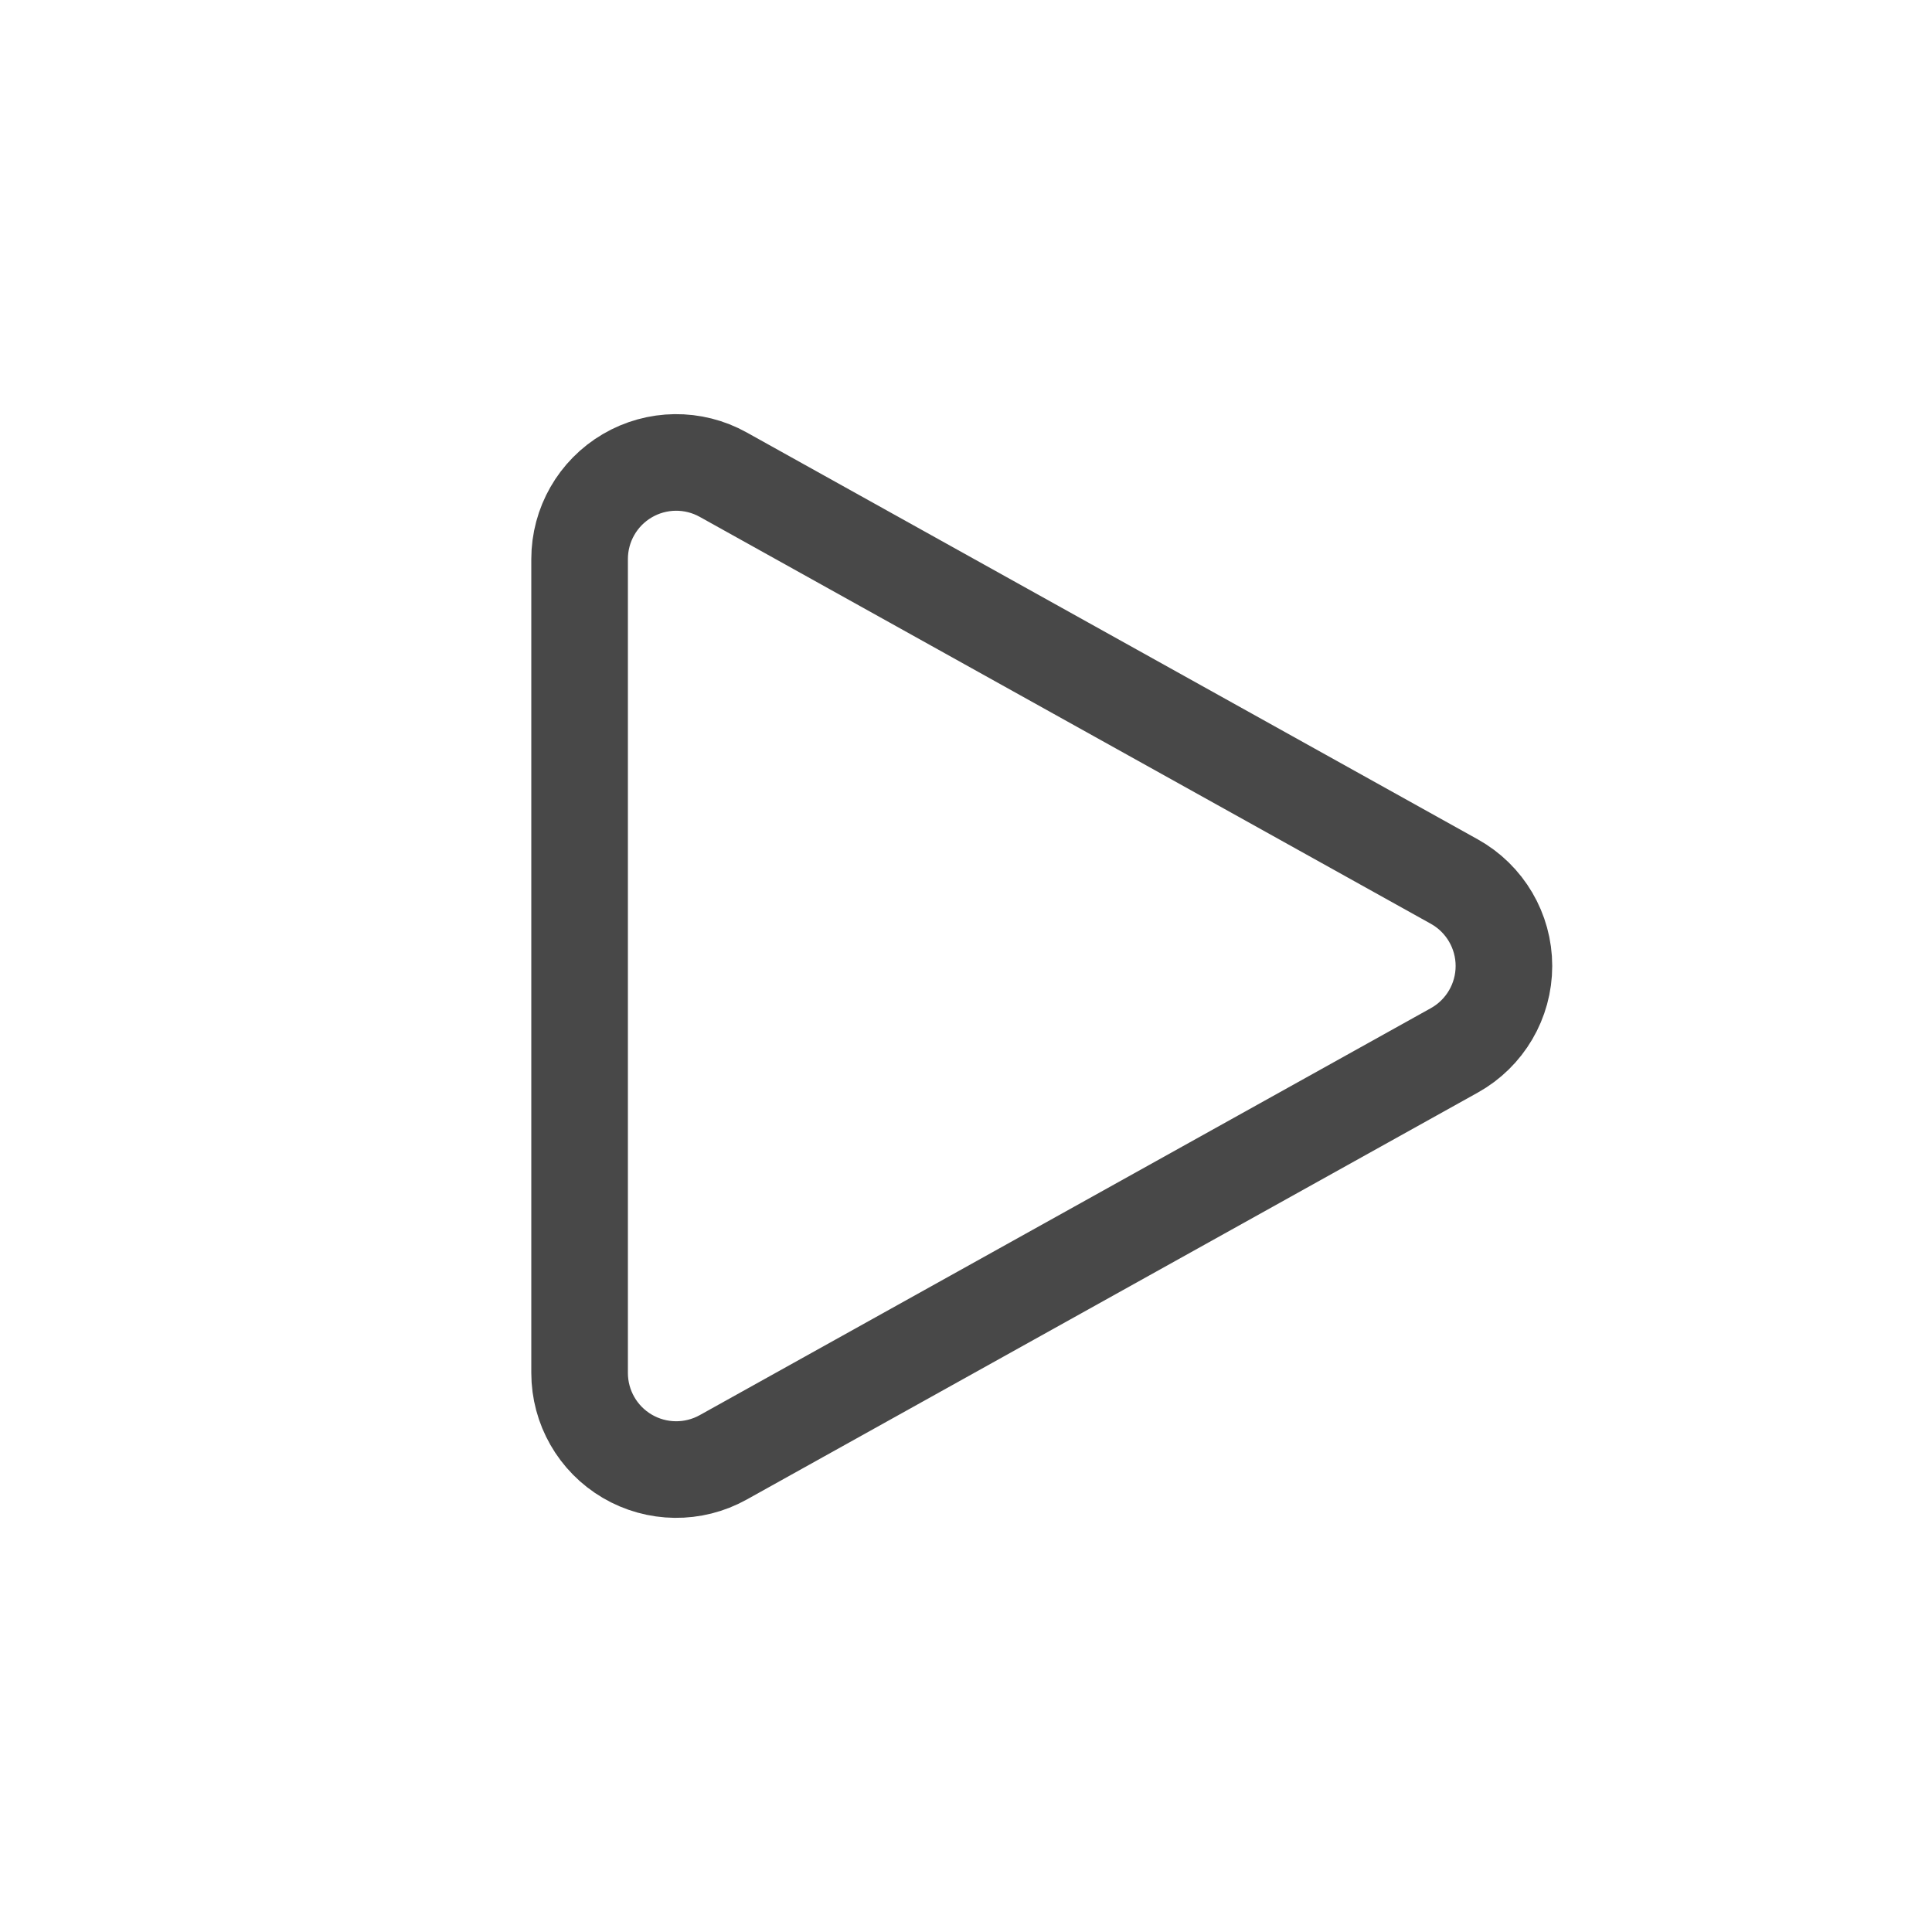
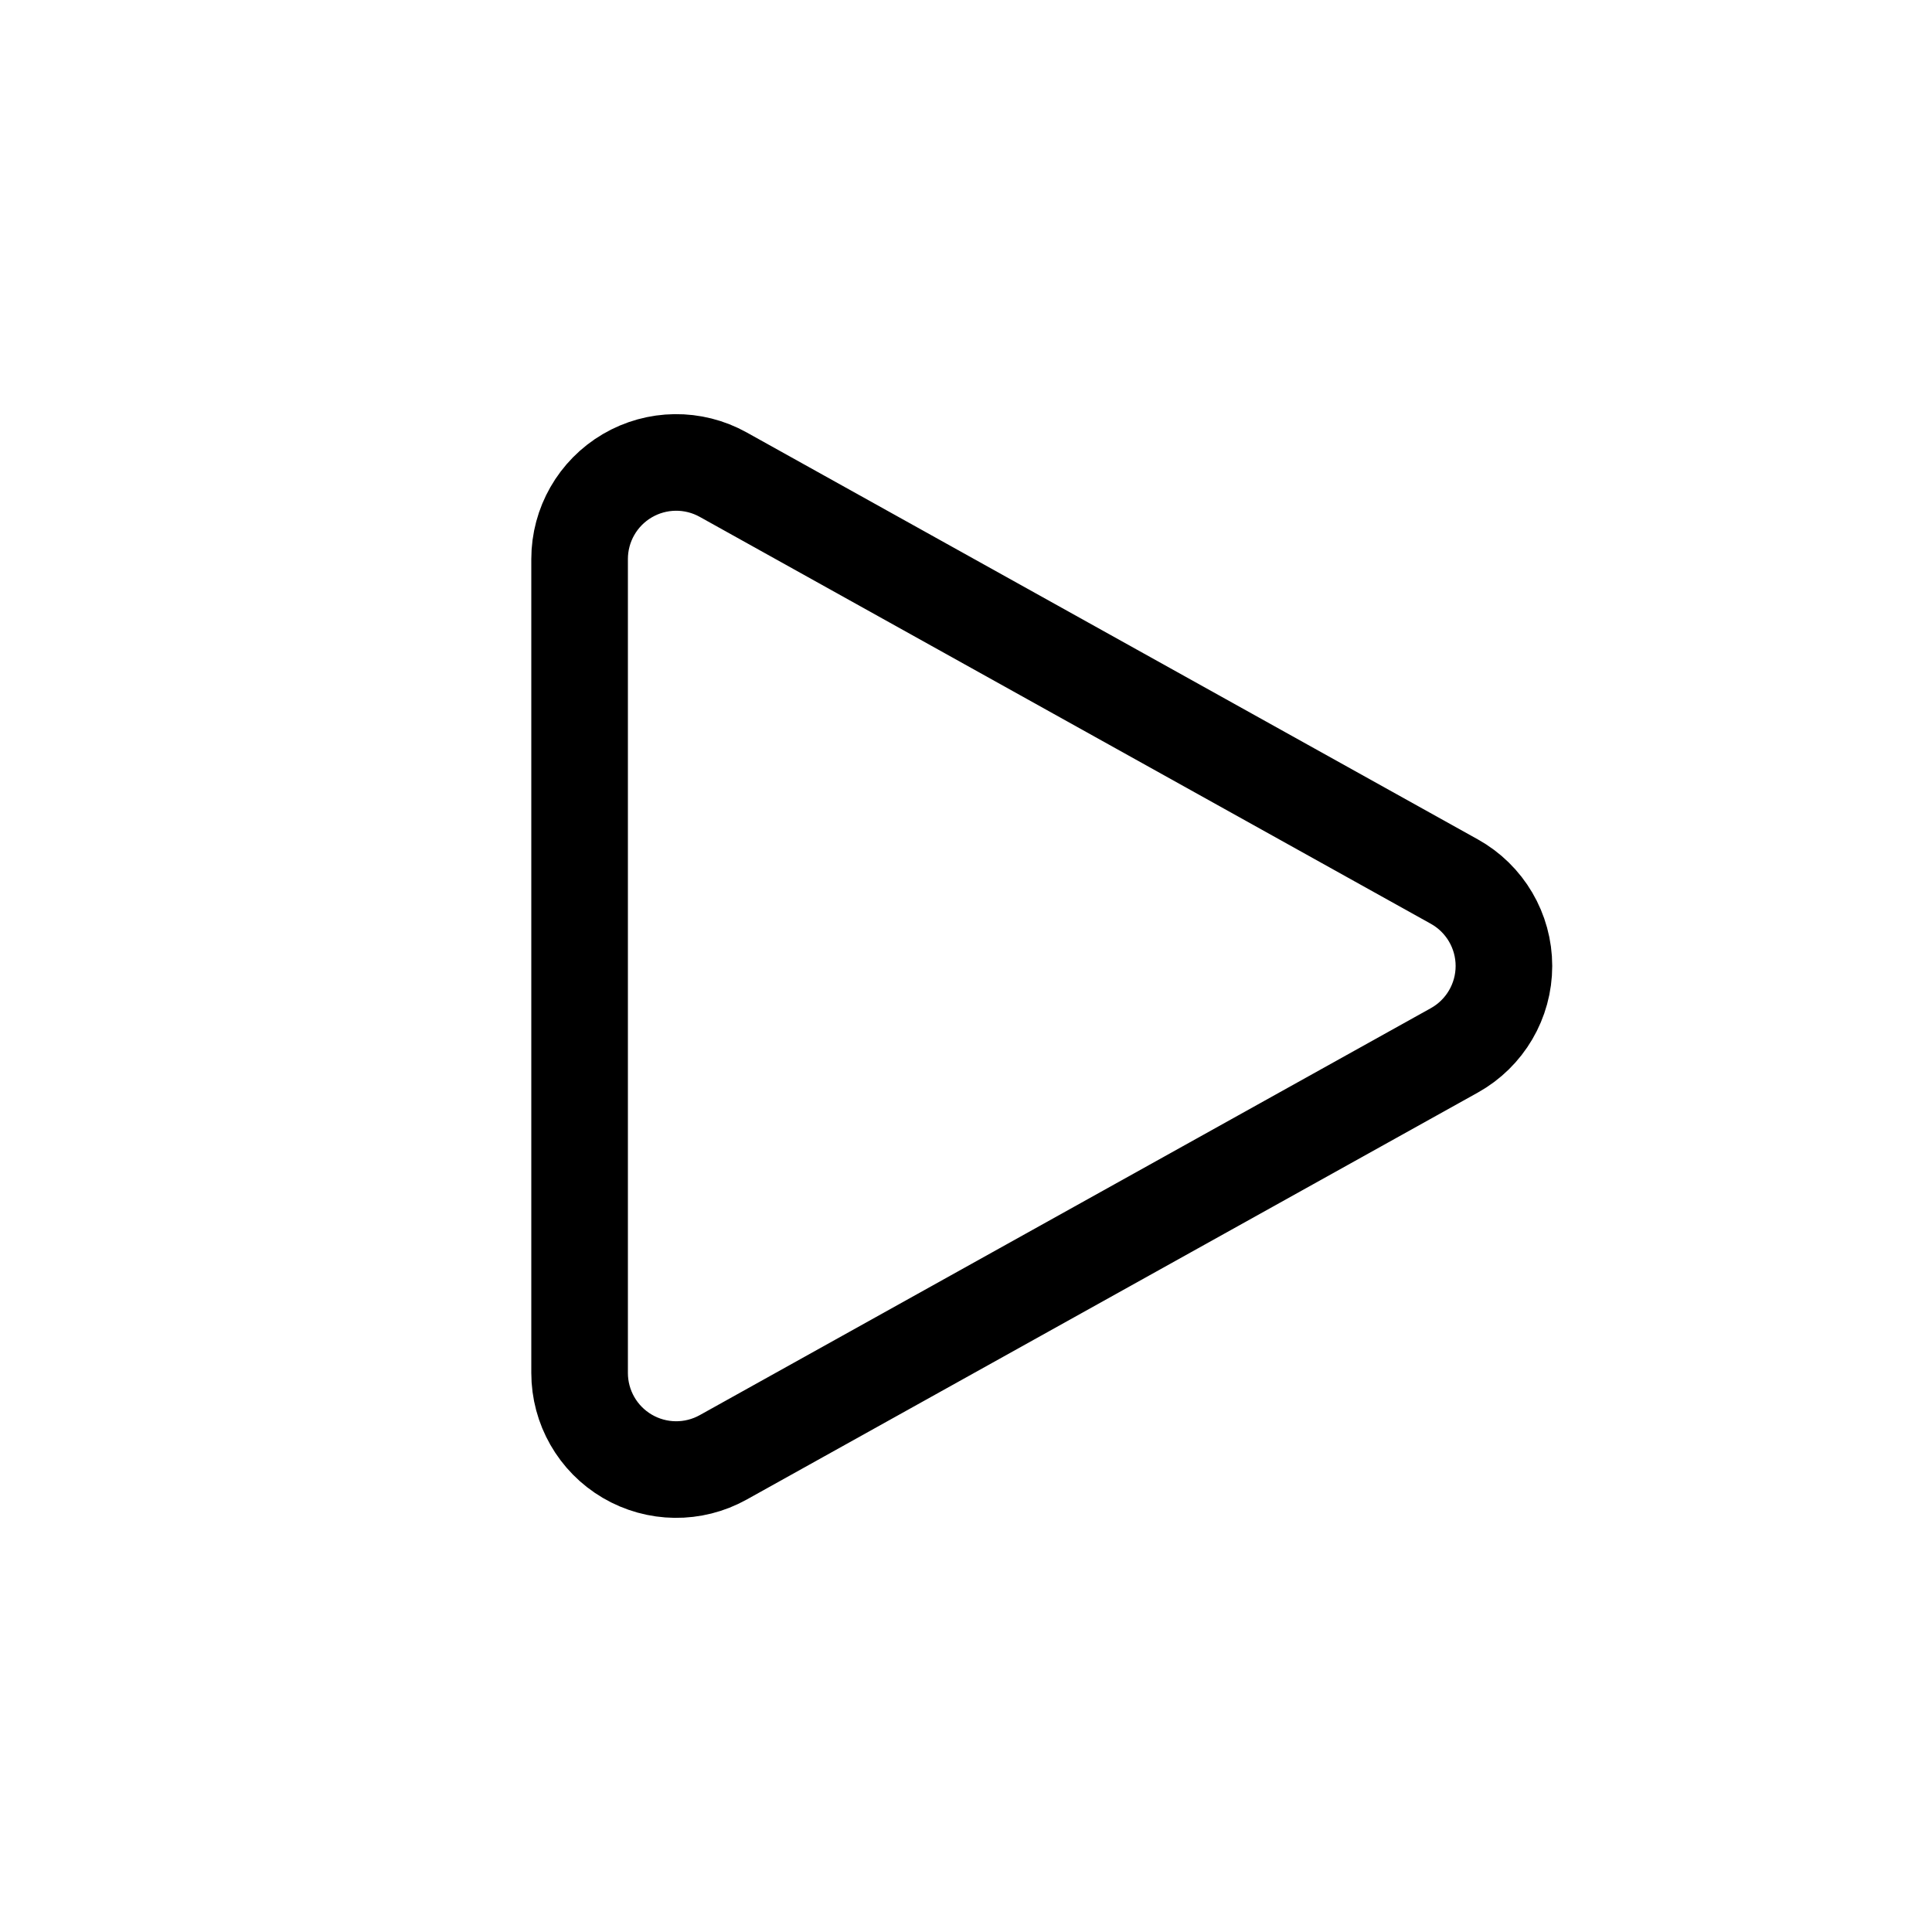
- <svg xmlns="http://www.w3.org/2000/svg" width="40" height="40">
-   <path fill="none" fill-rule="evenodd" stroke="#484848" stroke-width="2" d="M30.11 21.747l-15.137 8.426A2 2 0 0 1 12 28.425v-16.85a2 2 0 0 1 2.973-1.748l15.137 8.425a2 2 0 0 1 0 3.495z" />
+ <svg xmlns="http://www.w3.org/2000/svg" viewBox="0 0 40 40">
+   <path fill="none" fill-rule="evenodd" stroke="currentColor" stroke-width="2" d="M30.11 21.747l-15.137 8.426A2 2 0 0 1 12 28.425v-16.85a2 2 0 0 1 2.973-1.748l15.137 8.425a2 2 0 0 1 0 3.495z" />
</svg>
